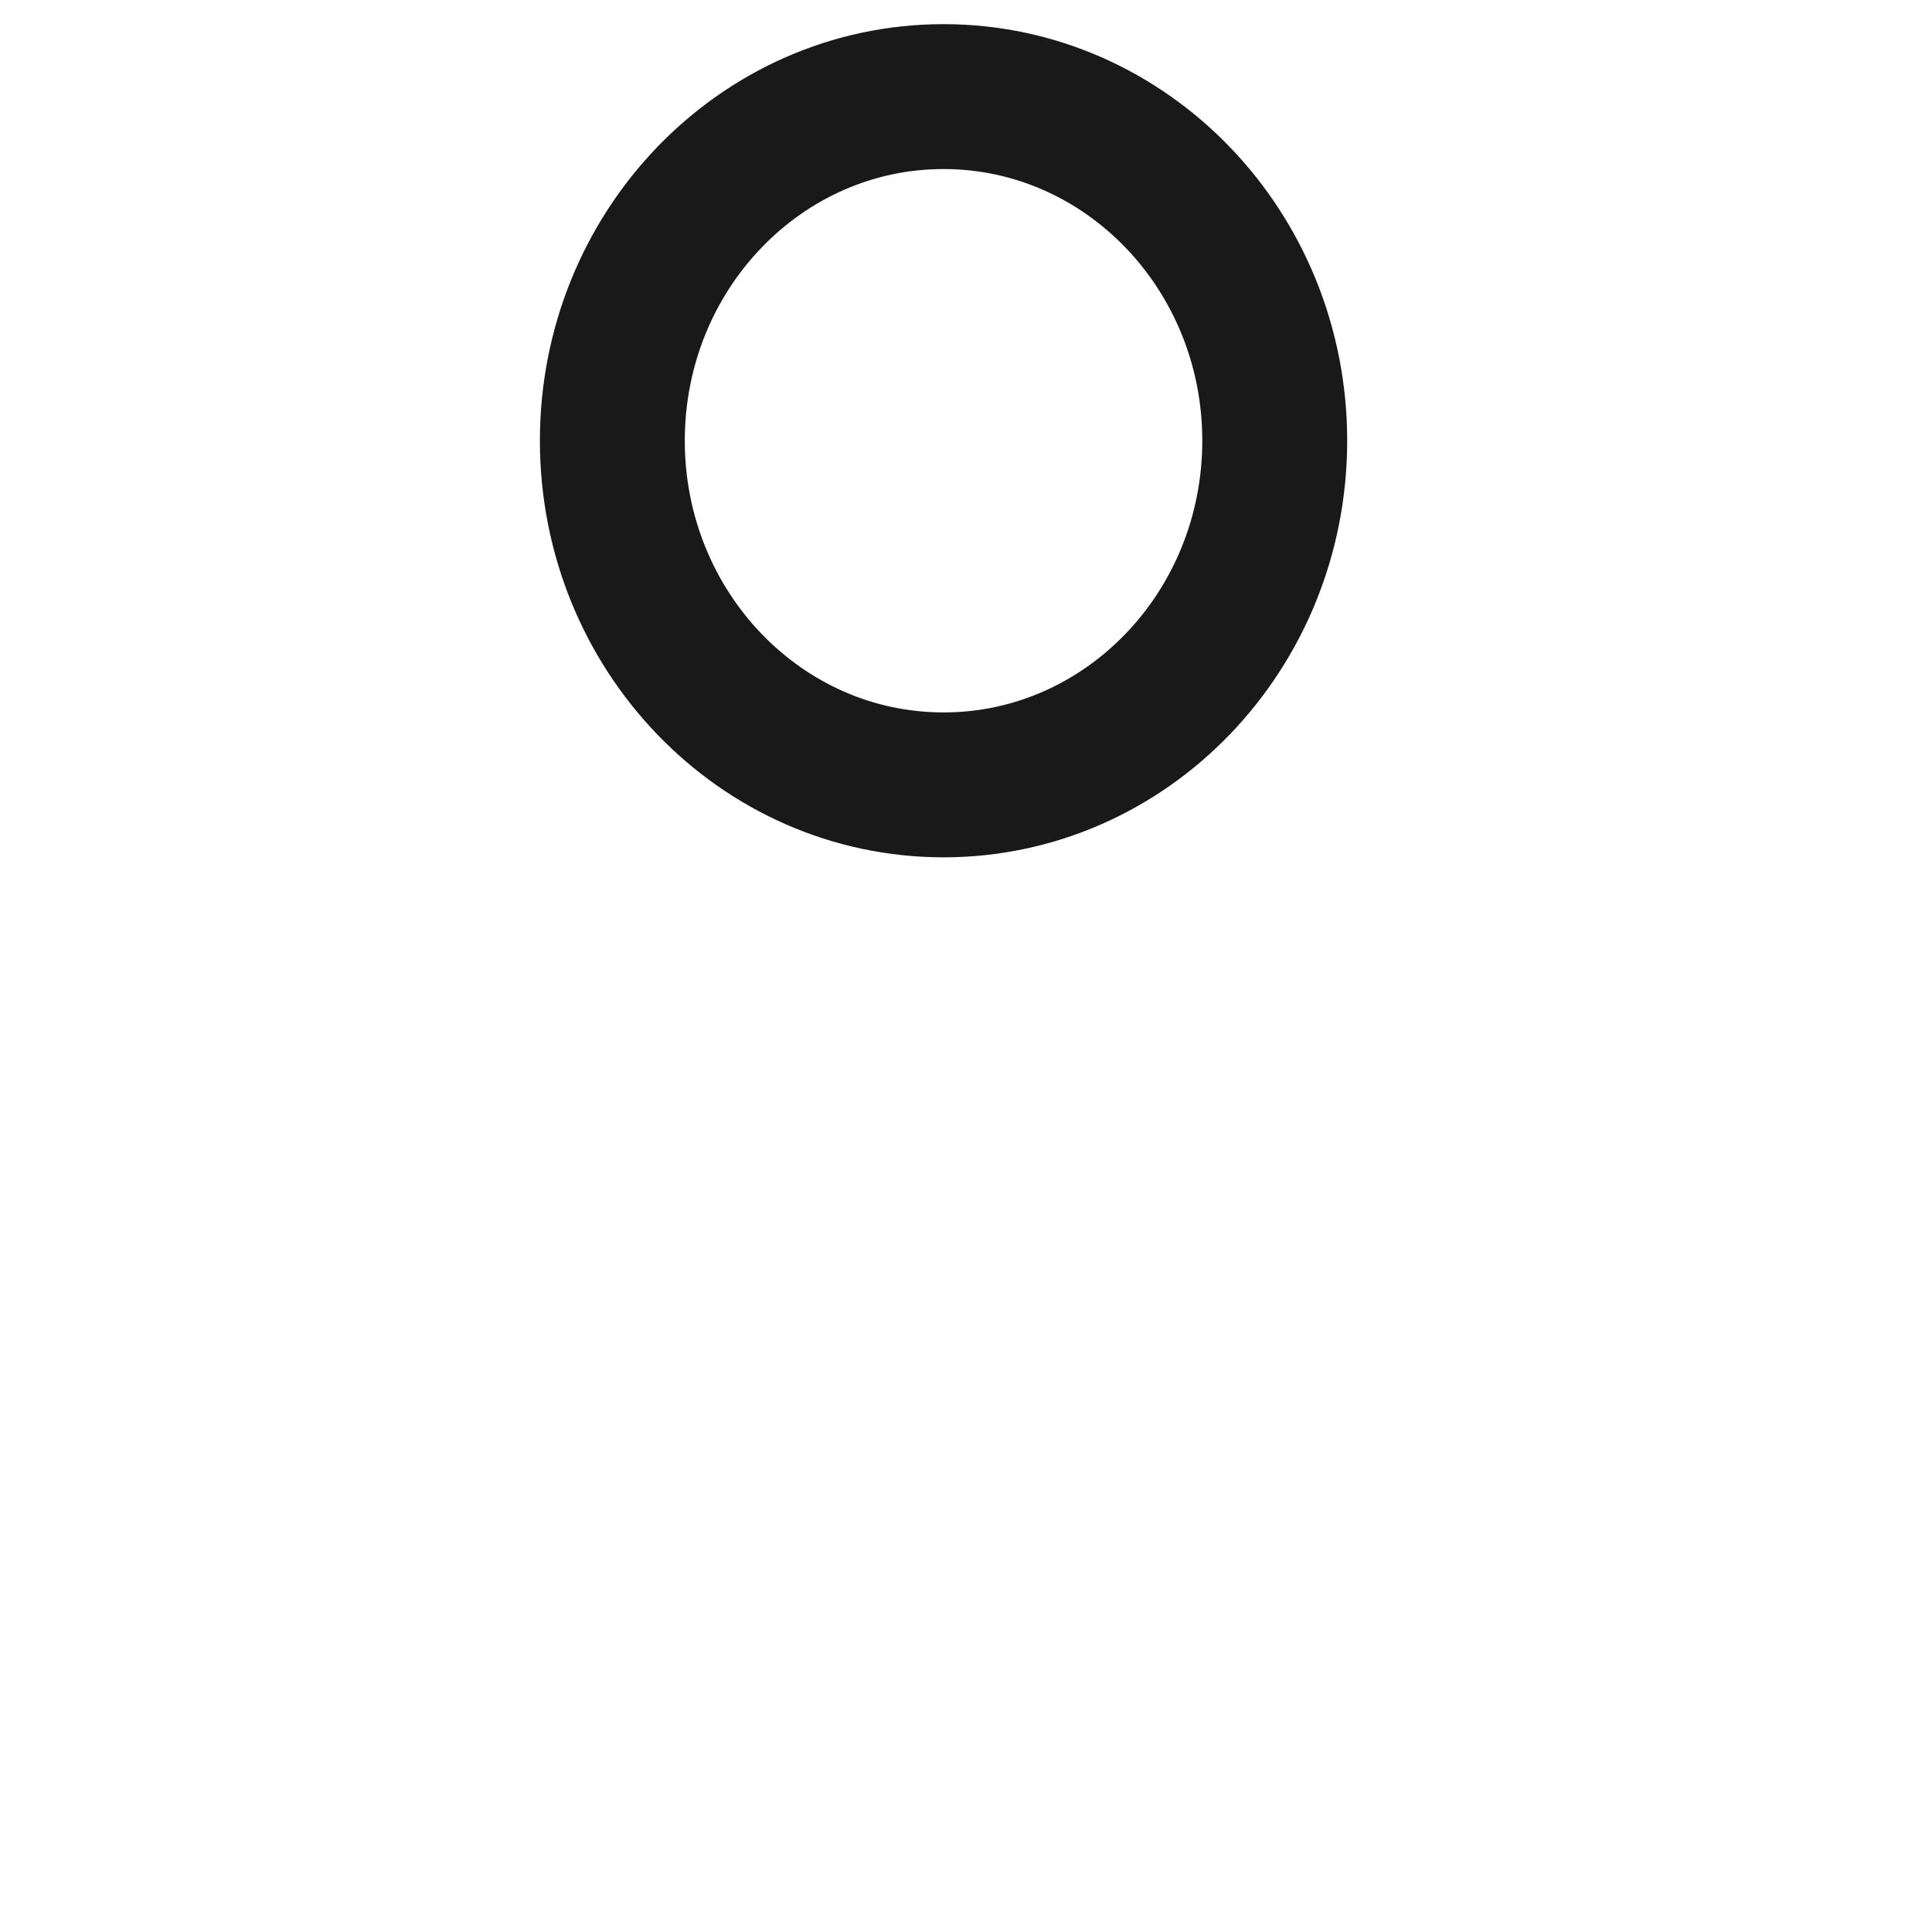
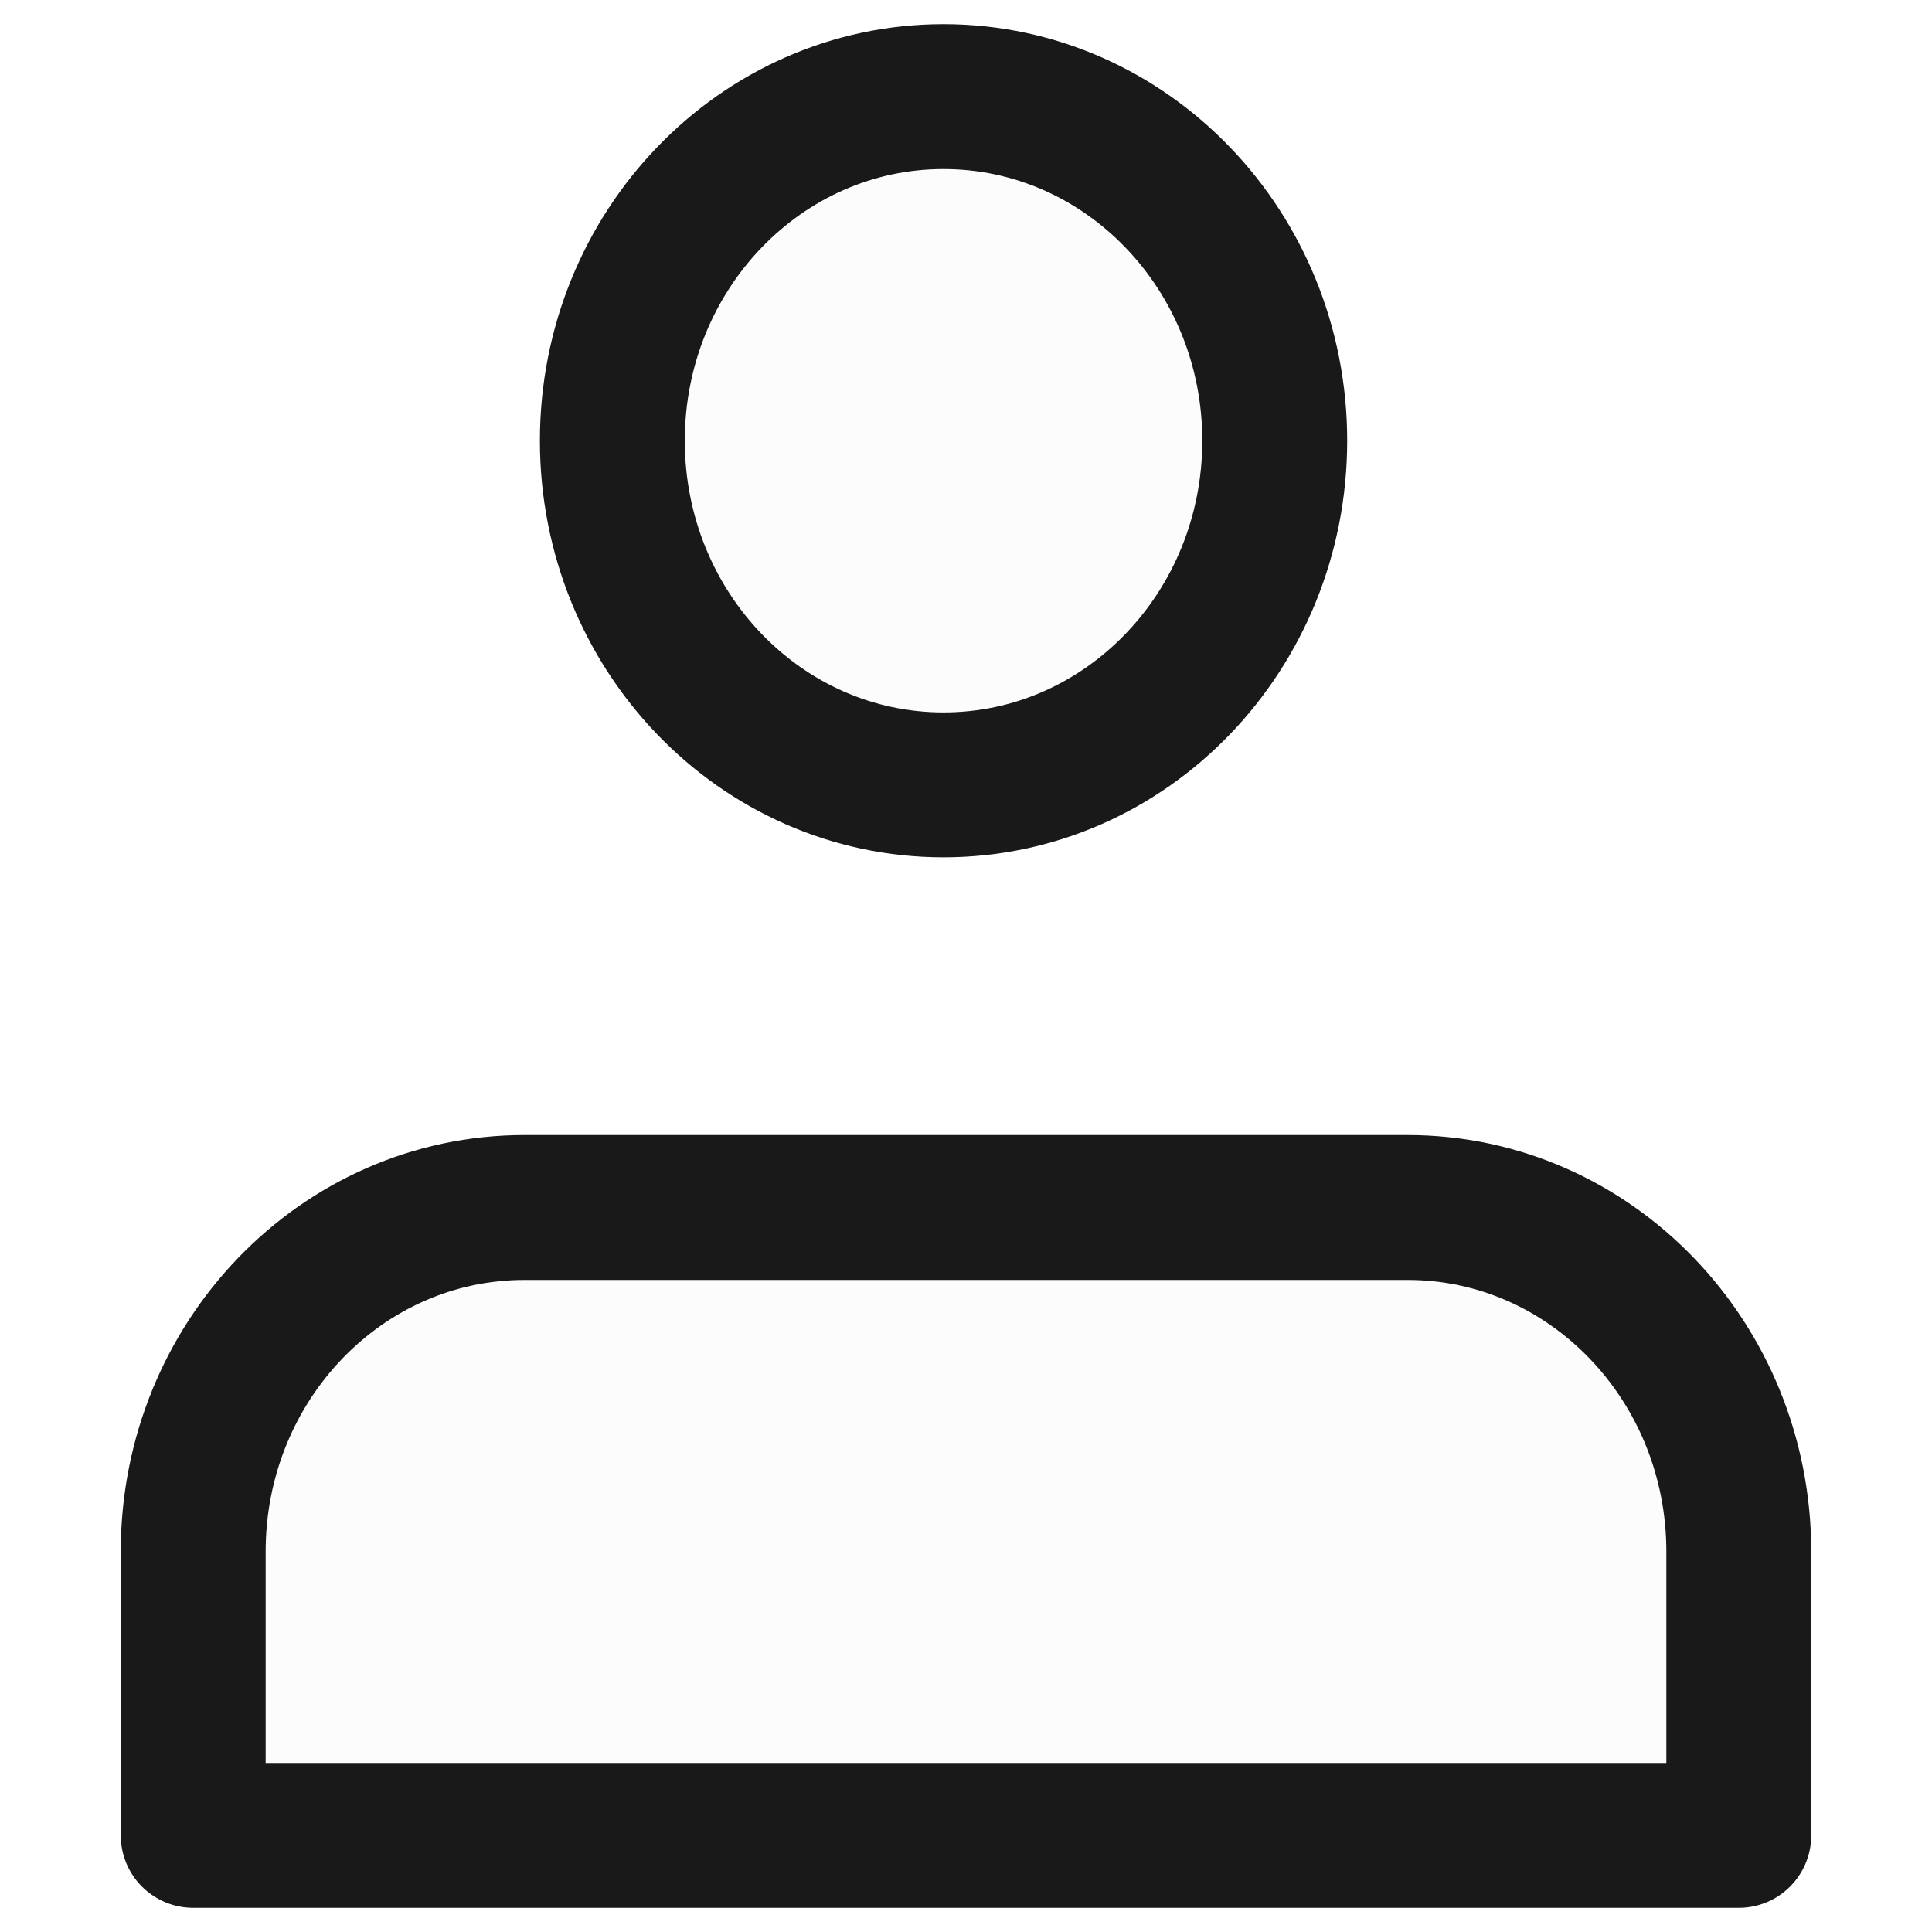
<svg xmlns="http://www.w3.org/2000/svg" width="20" height="20" viewBox="0 0 20 20" fill="none">
+   <path d="M5.429 12.5H14.571C16.465 12.5 18 14.095 18 16.063L18 19H2L2 16.062C2 14.095 3.535 12.5 5.429 12.5Z" fill="#FCFCFC" />
+   <path d="M13.196 4.562C13.196 6.53 11.661 8.125 9.767 8.125C7.874 8.125 6.339 6.53 6.339 4.562C6.339 2.595 7.874 1 9.767 1C11.661 1 13.196 2.595 13.196 4.562Z" fill="#FCFCFC" />
+   <path d="M5.429 12.5H14.571C16.465 12.5 18 14.095 18 16.063L18 19H2L2 16.062C2 14.095 3.535 12.5 5.429 12.5Z" stroke="#191919" stroke-width="1.5" stroke-linecap="round" stroke-linejoin="round" />
  <path d="M13.196 4.562C13.196 6.53 11.661 8.125 9.767 8.125C7.874 8.125 6.339 6.53 6.339 4.562C6.339 2.595 7.874 1 9.767 1C11.661 1 13.196 2.595 13.196 4.562Z" stroke="#191919" stroke-width="1.5" stroke-linecap="round" stroke-linejoin="round" />
</svg>
